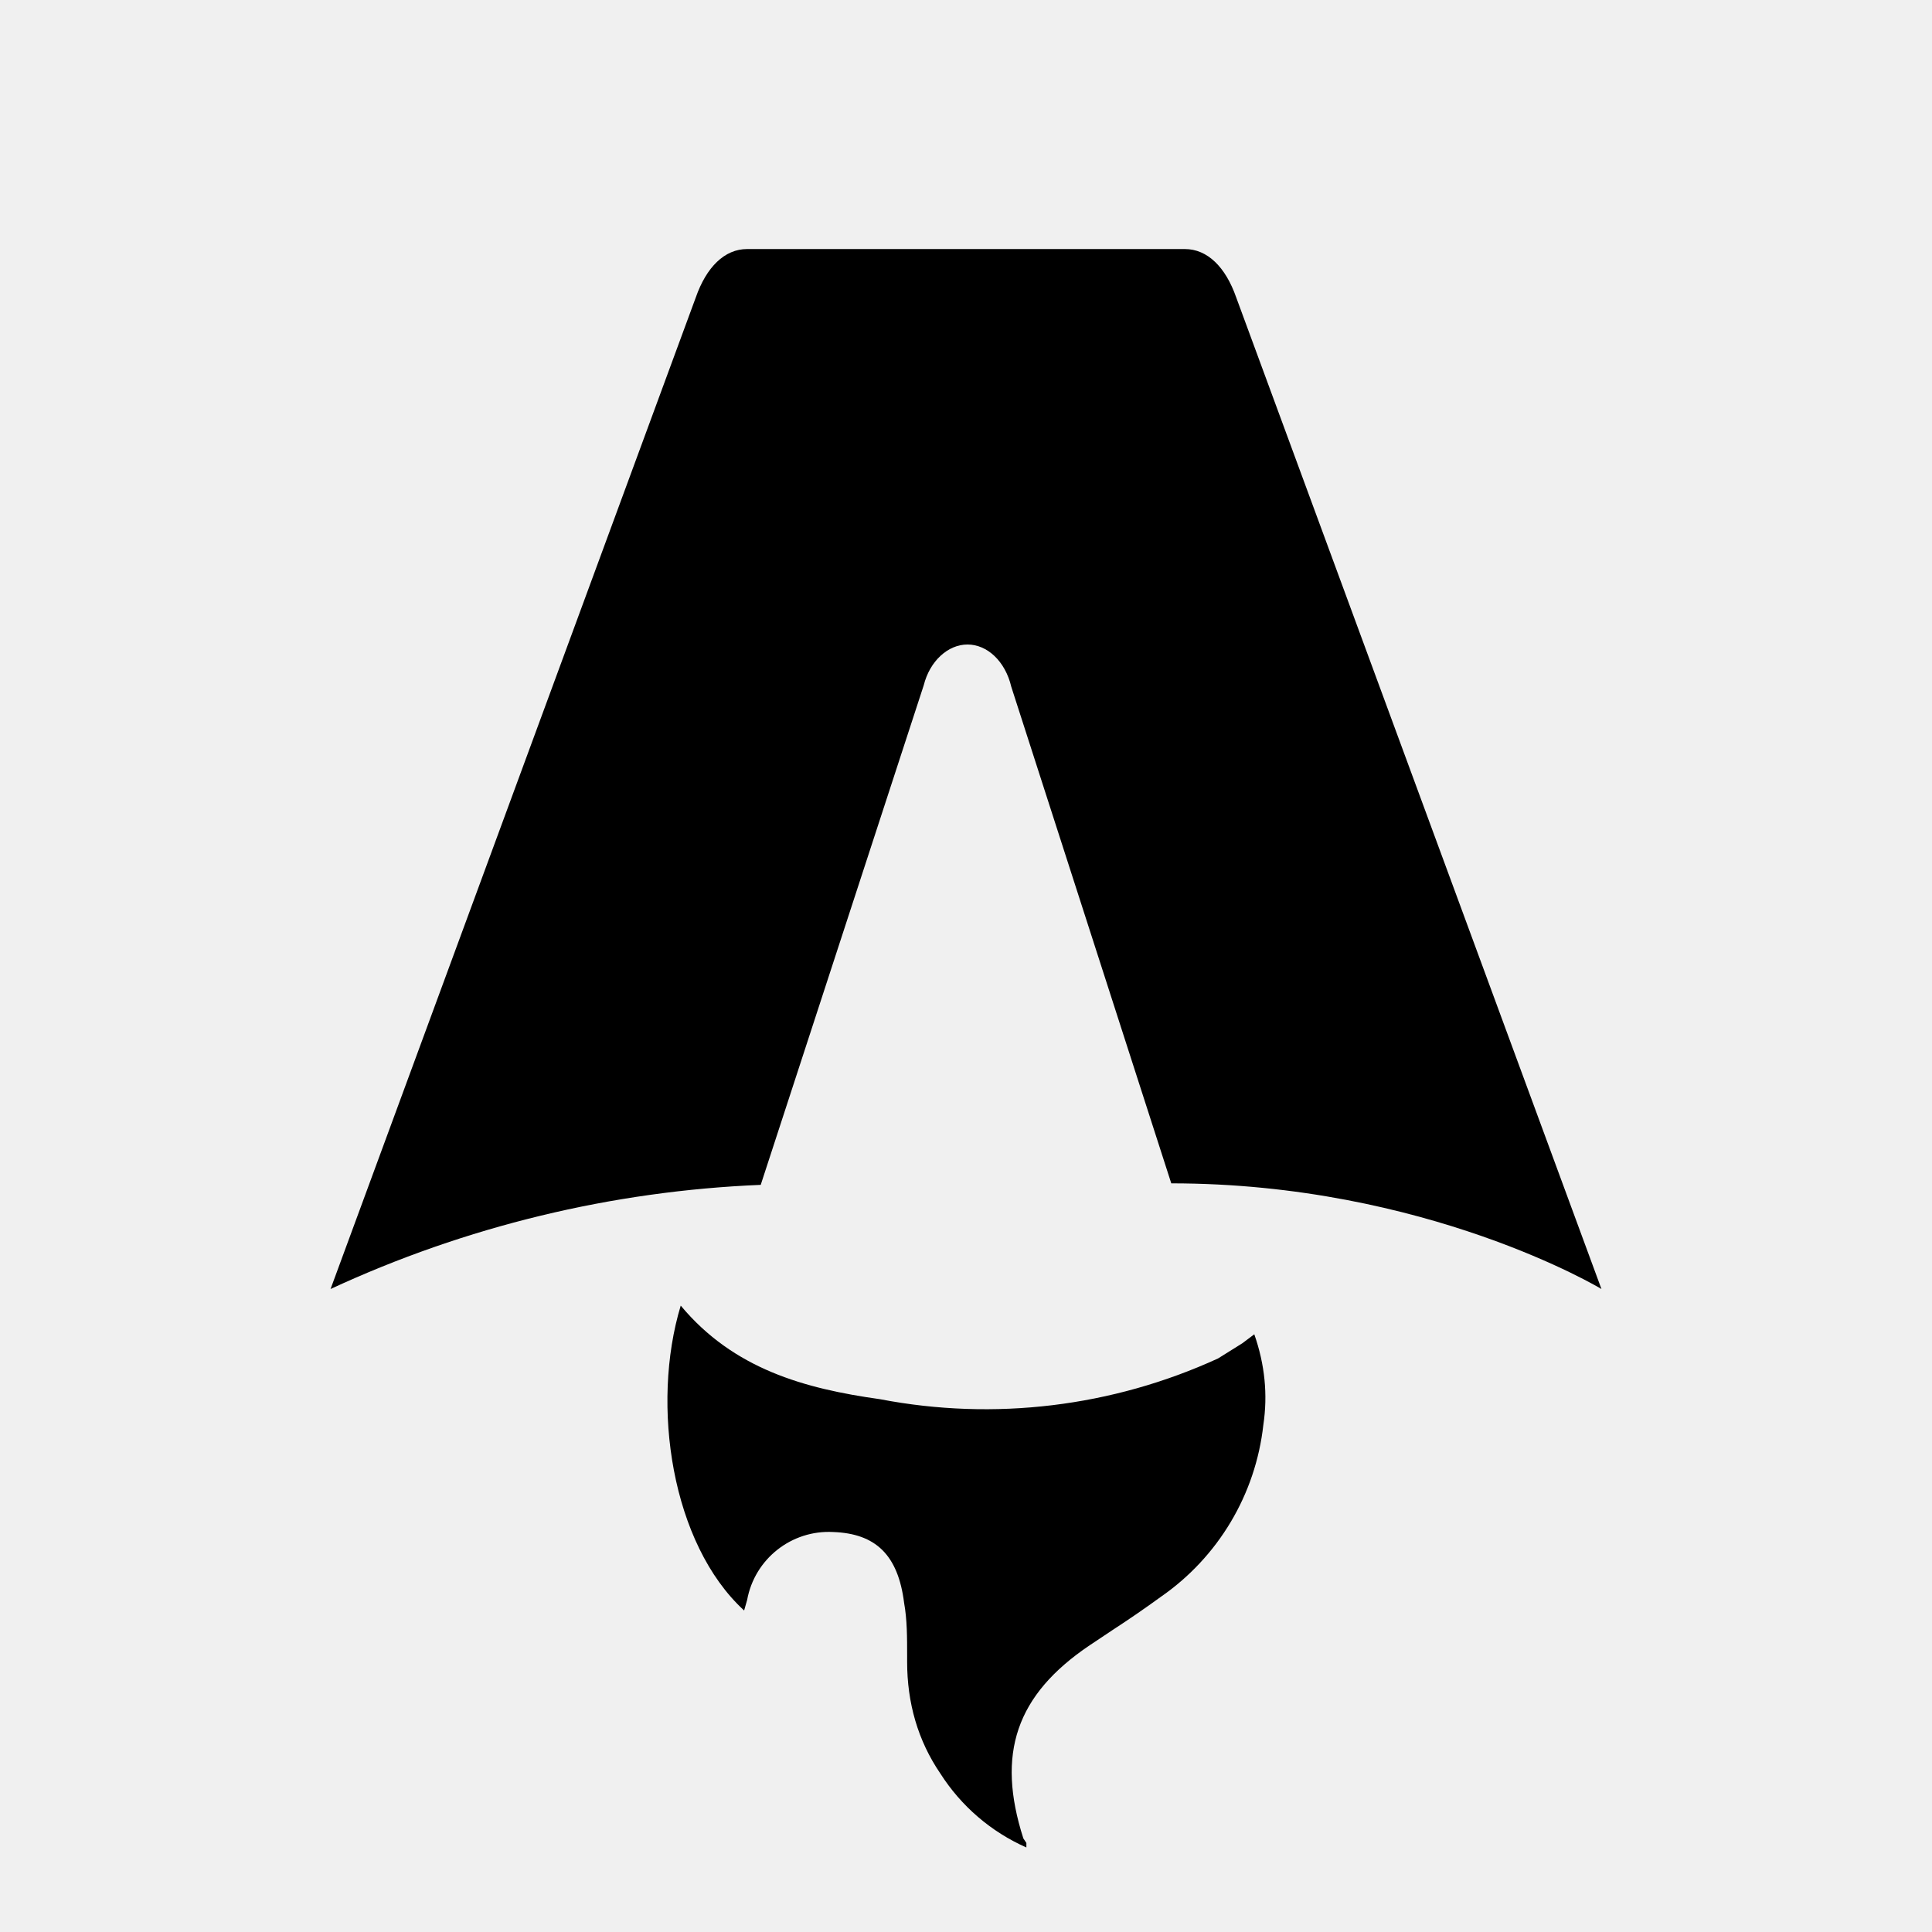
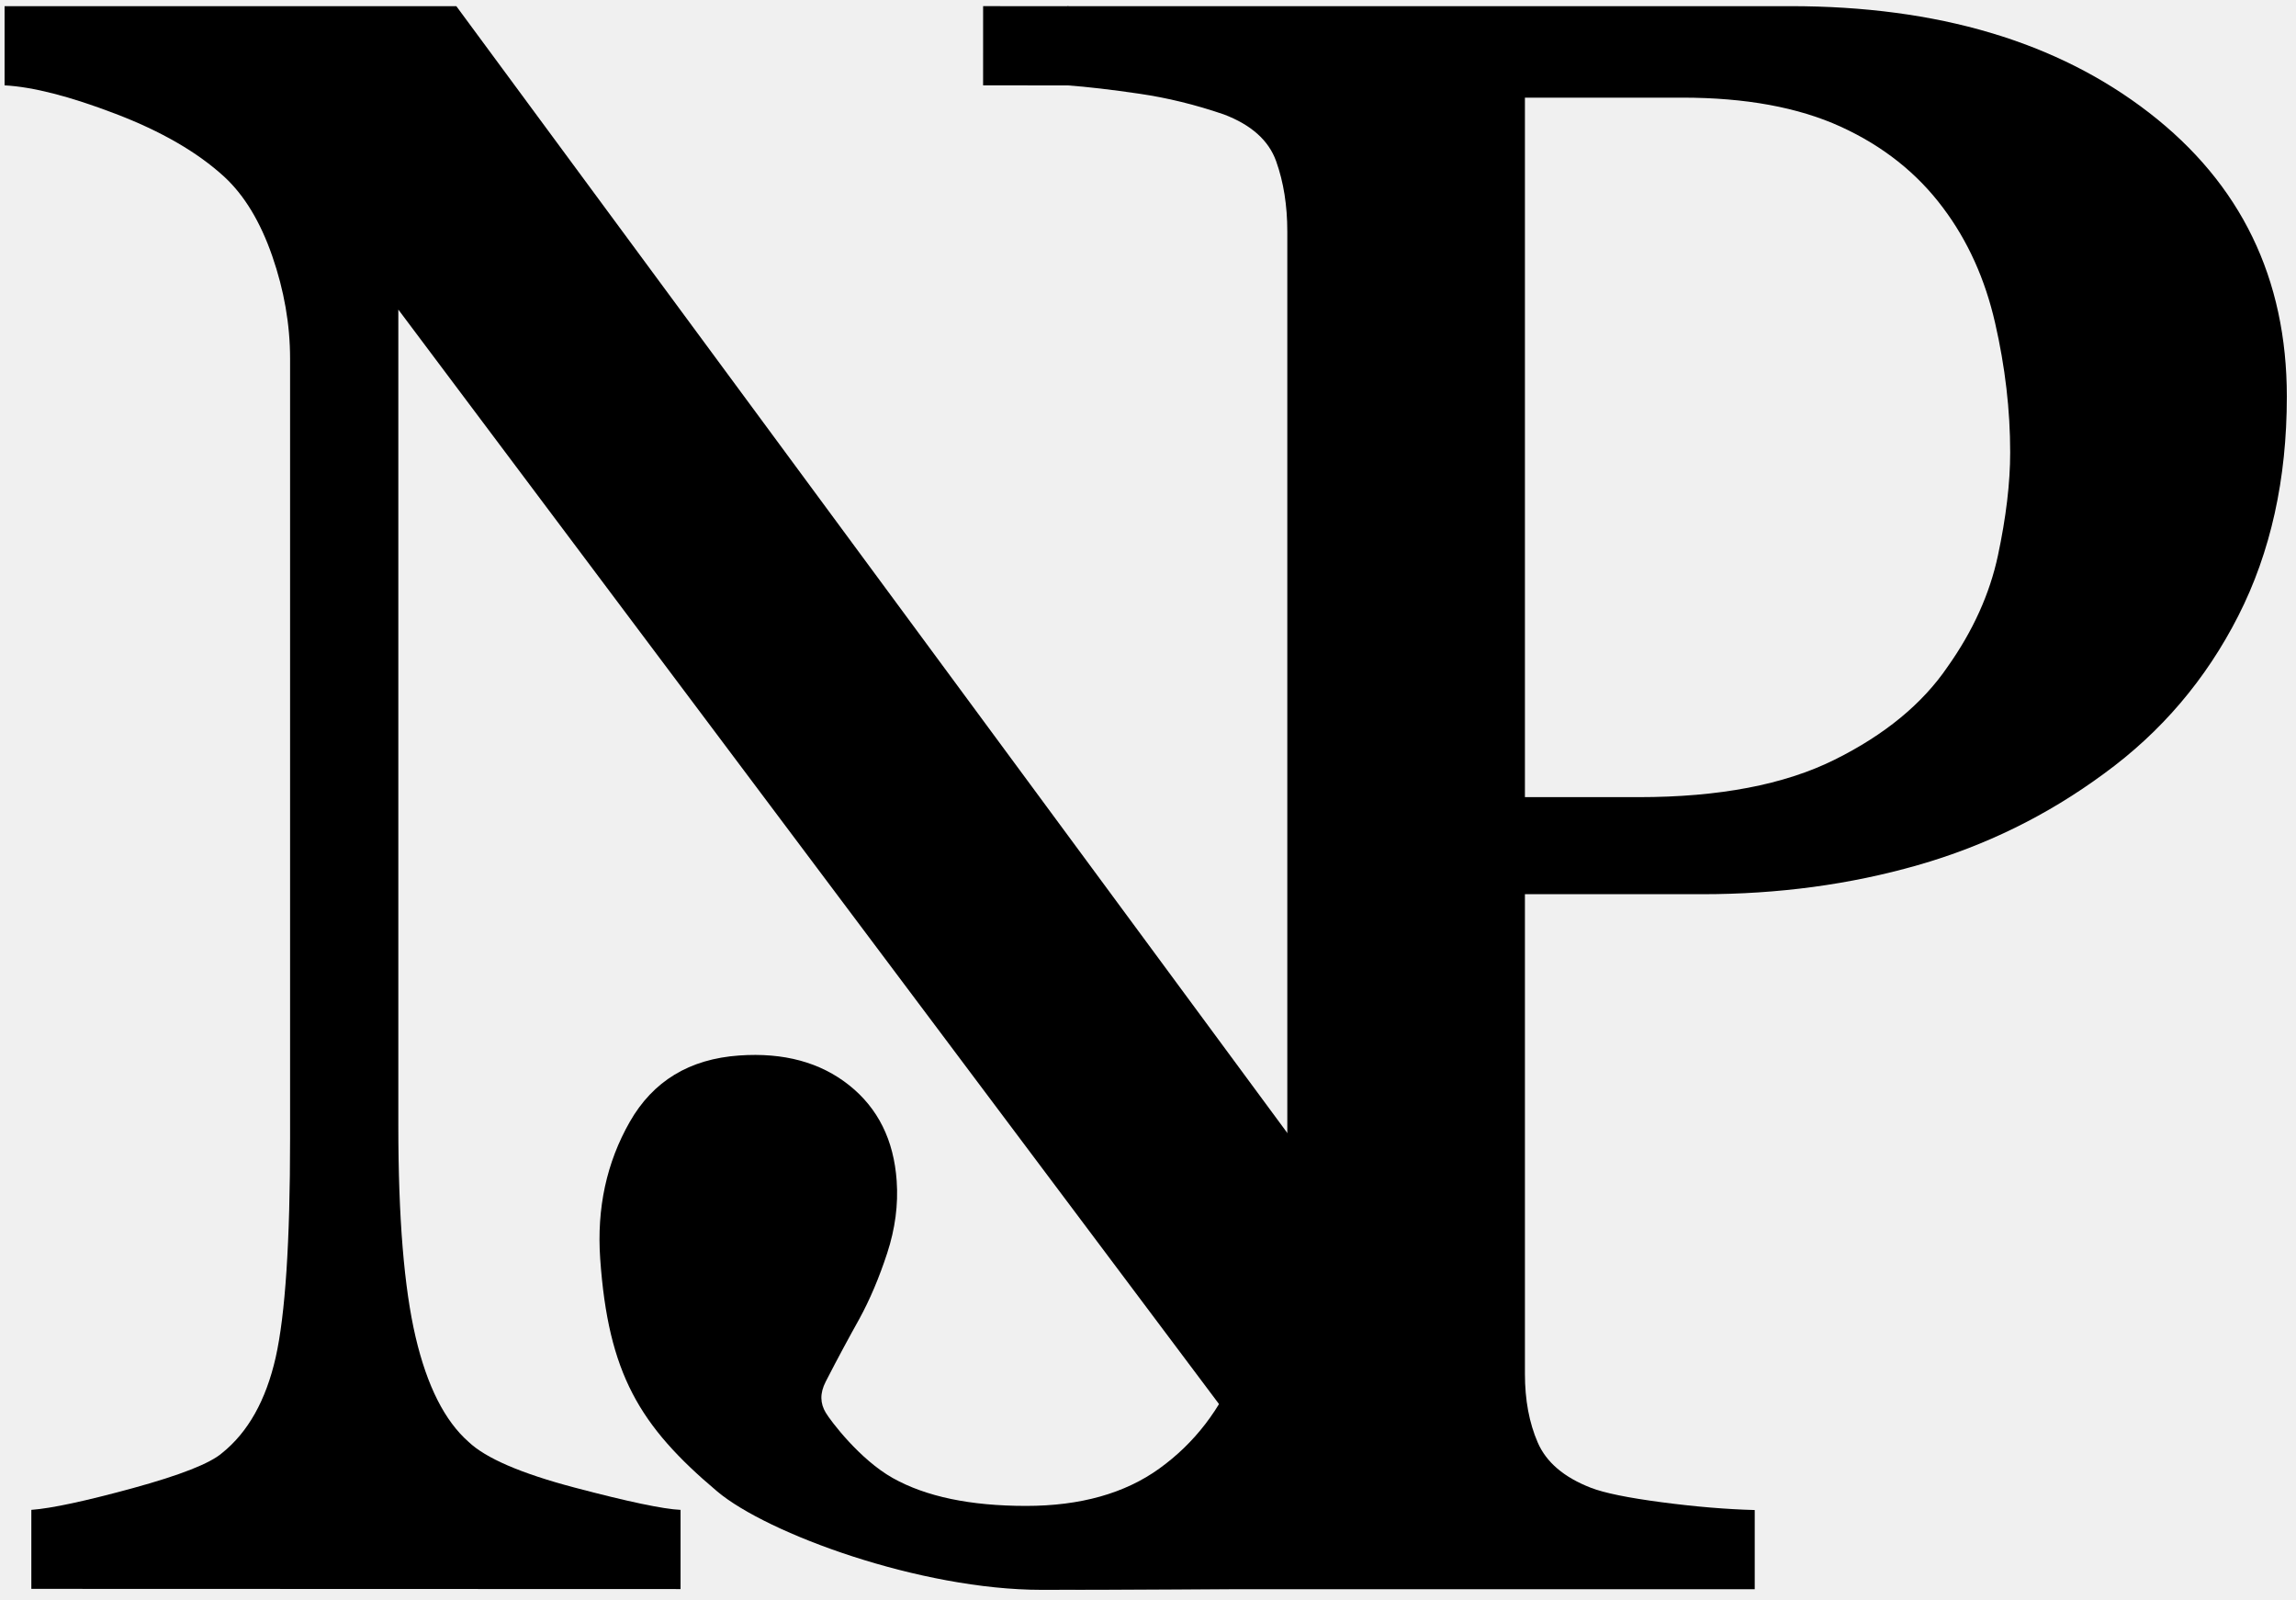
- <svg xmlns="http://www.w3.org/2000/svg" fill="none" viewBox="0 0 128 128">
-   <path d="M50.4 78.5a75.1 75.1 0 0 0-28.5 6.9l24.2-65.7c.7-2 1.9-3.2 3.4-3.2h29c1.5 0 2.7 1.2 3.4 3.2l24.2 65.7s-11.6-7-28.5-7L67 45.5c-.4-1.7-1.6-2.8-2.9-2.8-1.3 0-2.5 1.1-2.9 2.7L50.4 78.5Zm-1.1 28.2Zm-4.2-20.2c-2 6.6-.6 15.8 4.2 20.2a17.5 17.5 0 0 1 .2-.7 5.5 5.5 0 0 1 5.7-4.5c2.8.1 4.3 1.5 4.7 4.7.2 1.1.2 2.3.2 3.5v.4c0 2.7.7 5.2 2.2 7.4a13 13 0 0 0 5.7 4.9v-.3l-.2-.3c-1.8-5.6-.5-9.5 4.4-12.8l1.5-1a73 73 0 0 0 3.2-2.2 16 16 0 0 0 6.8-11.4c.3-2 .1-4-.6-6l-.8.6-1.6 1a37 37 0 0 1-22.4 2.7c-5-.7-9.7-2-13.2-6.2Z" />
-   <style>
-         path { fill: #000; }
-         @media (prefers-color-scheme: dark) {
-             path { fill: #FFF; }
-         }
-     </style>
+ <svg xmlns="http://www.w3.org/2000/svg" width="100%" height="100%" viewBox="0 0 992 691" version="1.1" xml:space="preserve" style="fill-rule:evenodd;clip-rule:evenodd;stroke-linejoin:round;stroke-miterlimit:2;">
+   <g transform="matrix(1,0,0,1,-1314,-829)">
+     <g transform="matrix(5.07223,0,0,5.07223,-4389.47,-3386.7)">
+       <path d="M1158.38,857.501L1158.38,927.049C1158.38,934.84 1158.87,940.826 1159.85,945.007C1160.83,949.187 1162.34,952.164 1164.36,953.938C1165.82,955.331 1168.83,956.63 1173.39,957.833C1177.95,959.037 1180.96,959.67 1182.42,959.733L1182.42,966.479L1127.12,966.462L1127.12,959.733C1128.83,959.607 1131.71,958.989 1135.77,957.881C1139.82,956.772 1142.35,955.775 1143.37,954.888C1145.58,953.114 1147.1,950.406 1147.93,946.764C1148.75,943.122 1149.16,936.899 1149.16,928.095L1149.16,861.682C1149.16,858.768 1148.65,855.854 1147.64,852.941C1146.63,850.027 1145.27,847.778 1143.56,846.195C1141.28,844.104 1138.19,842.315 1134.29,840.827C1130.4,839.338 1127.25,838.53 1124.84,838.404L1124.84,831.658L1163.32,831.658L1239.14,934.46L1248.35,966.462L1240.09,966.462" style="fill-rule:nonzero;" />
+     </g>
+     <g transform="matrix(1,0,0,1,-806.583,-855.421)">
+       <path d="M2647.26,2291.01C2647.86,2290.04 2648.38,2289.16 2648.95,2288.16C2649.52,2287.16 2650.07,2286.15 2650.61,2285.12C2651.14,2284.11 2651.66,2283.08 2652.16,2282.03C2653.16,2279.98 2654.1,2277.87 2654.99,2275.72C2656.97,2271.03 2658.79,2266.05 2660.46,2260.76C2661.99,2255.89 2663.39,2250.77 2664.65,2245.39C2666.92,2235.76 2668.76,2225.3 2670.17,2214.02L2765.6,2238.12C2757.08,2261.9 2744.63,2283.11 2728.24,2301.74C2709.29,2323.59 2660.53,2370.84 2660.53,2370.84C2660.53,2370.84 2604.38,2371.26 2570.64,2371.26C2518.26,2371.26 2452.12,2346.98 2430.47,2328.75C2396.89,2300.46 2383.38,2277.87 2379.9,2228.19C2378.38,2206.39 2382.64,2186.69 2392.68,2169.08C2402.72,2151.46 2418.48,2141.91 2439.95,2140.41C2459.19,2139.06 2475.03,2143.35 2487.48,2153.27C2499.93,2163.19 2506.77,2176.96 2508,2194.59C2508.72,2204.85 2507.35,2215.25 2503.9,2225.8C2500.45,2236.35 2496.45,2245.81 2491.88,2254.18C2487.58,2261.89 2482.68,2270.89 2477.35,2281.29C2474.72,2286.4 2474.96,2290.72 2477.35,2294.72C2479.43,2298.21 2492,2314.92 2506.3,2322.95C2520.6,2330.98 2539.79,2335 2563.89,2335C2587.35,2335 2606.55,2329.62 2621.49,2318.85C2629.07,2313.39 2635.68,2307 2641.31,2299.68C2642.71,2297.86 2644.05,2295.99 2645.33,2294.05C2645.97,2293.1 2646.66,2292 2647.26,2291.01" style="fill-rule:nonzero;" />
+     </g>
+     <g transform="matrix(1,0,0,1,490.94,-1016.16)">
+       <path d="M1811.1,2016.51C1811.1,2052.18 1804.11,2083.75 1790.13,2111.22C1776.16,2138.69 1756.8,2161.43 1732.06,2179.42C1707.64,2197.41 1680.81,2210.59 1651.57,2218.94C1622.33,2227.3 1591.32,2231.47 1558.55,2231.47L1481.91,2231.47L1481.91,2438.72C1481.91,2449.97 1483.76,2459.85 1487.45,2468.36C1491.15,2476.88 1498.78,2483.38 1510.35,2487.88C1516.13,2490.13 1526.33,2492.22 1540.95,2494.15C1555.57,2496.08 1568.99,2497.2 1581.2,2497.52L1581.2,2531.74L1287.68,2531.74L1287.68,2497.52C1295.39,2496.88 1306.55,2495.76 1321.17,2494.15C1335.79,2492.54 1346,2490.45 1351.78,2487.88C1361.42,2483.71 1368.41,2477.6 1372.74,2469.57C1377.08,2461.53 1379.25,2451.25 1379.25,2438.72L1379.25,1945.18C1379.25,1933.93 1377.64,1923.81 1374.43,1914.82C1371.22,1905.82 1363.67,1899.07 1351.78,1894.57C1339.57,1890.39 1327.44,1887.42 1315.39,1885.66C1303.34,1883.89 1292.98,1882.68 1284.3,1882.04L1284.3,1847.82L1596.62,1847.82C1660.24,1847.82 1711.89,1863.16 1751.58,1893.85C1791.26,1924.54 1811.1,1965.42 1811.1,2016.51ZM1664.58,2133.15C1675.5,2117.73 1682.73,2101.74 1686.27,2085.19C1689.8,2068.64 1691.57,2053.78 1691.57,2040.61C1691.57,2022.3 1689.4,2003.66 1685.06,1984.7C1680.73,1965.74 1673.26,1949.2 1662.65,1935.06C1651.41,1919.96 1636.62,1908.23 1618.31,1899.87C1600,1891.52 1577.18,1887.34 1549.87,1887.34L1481.91,1887.34L1481.91,2189.54L1531.07,2189.54C1565.78,2189.54 1593.97,2184.16 1615.66,2173.39C1637.35,2162.63 1653.65,2149.22 1664.58,2133.15Z" style="fill-rule:nonzero;" />
+     </g>
+     <g transform="matrix(0.999843,0.000256332,-0.000256332,0.999843,0.867125,-0.316791)">
+       <path d="M1775.24,865.903L1738.38,865.878L1738.38,831.658L1775.24,831.658" />
+     </g>
+   </g>
</svg>
